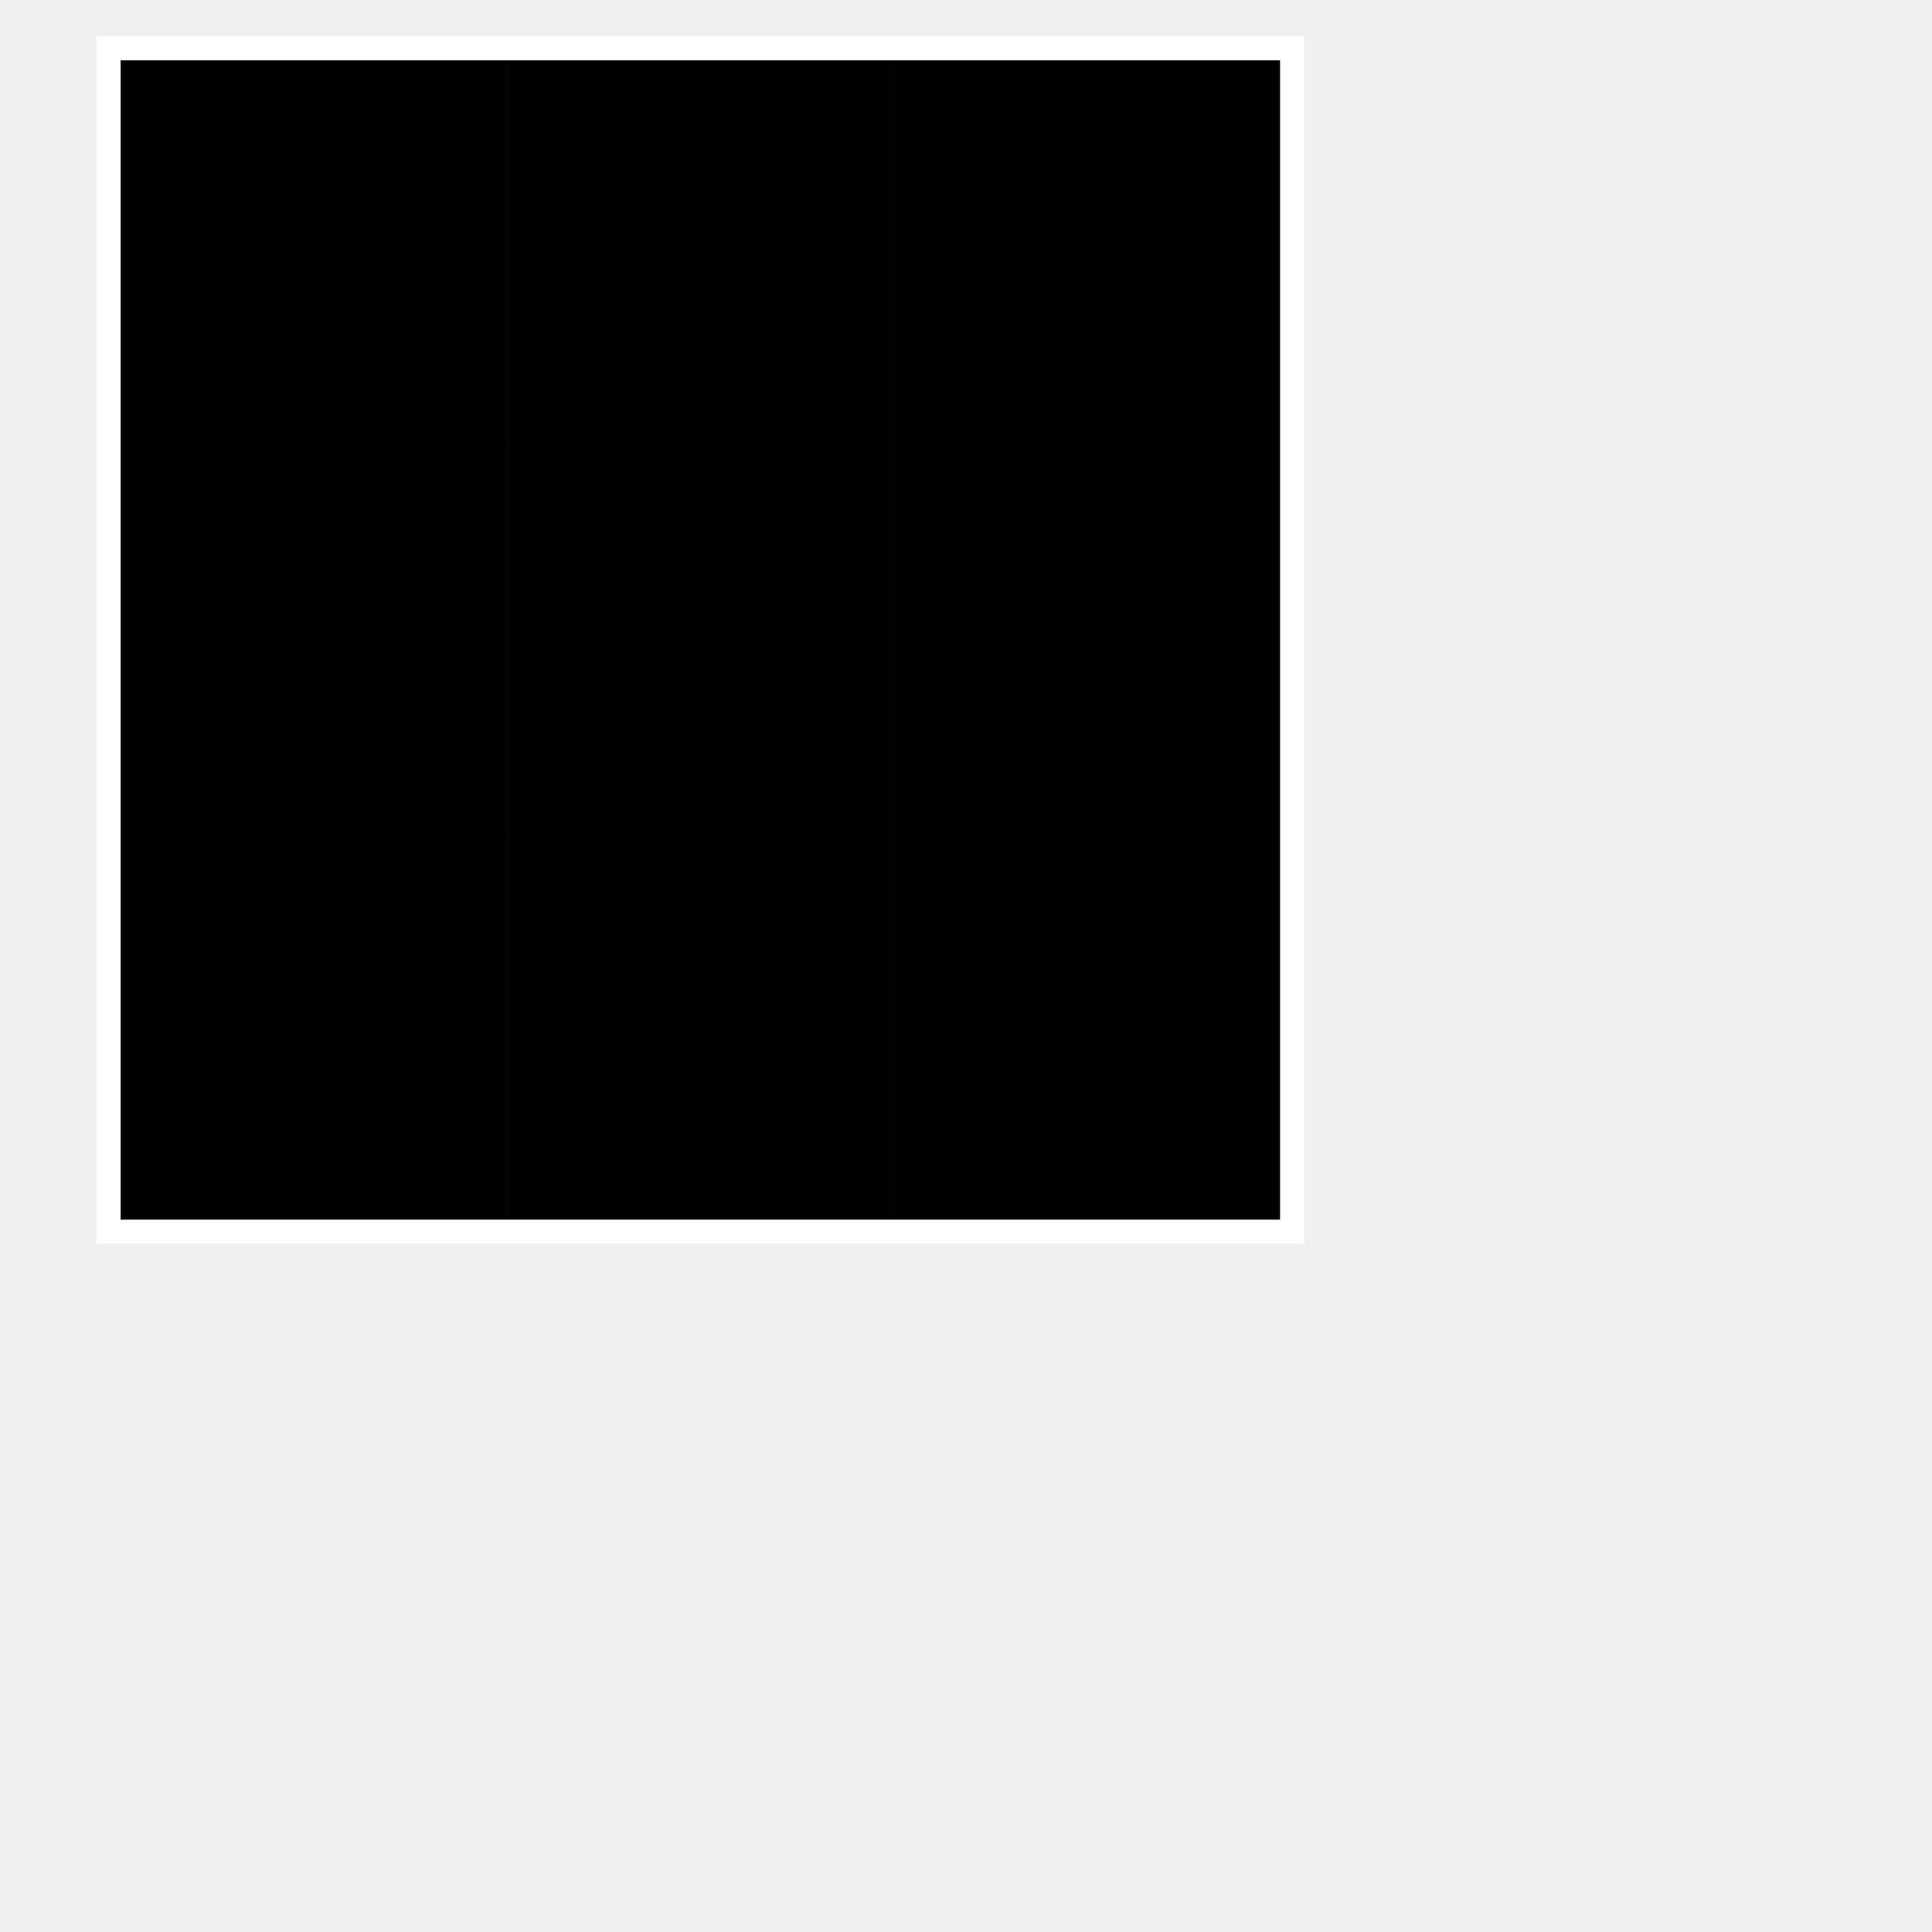
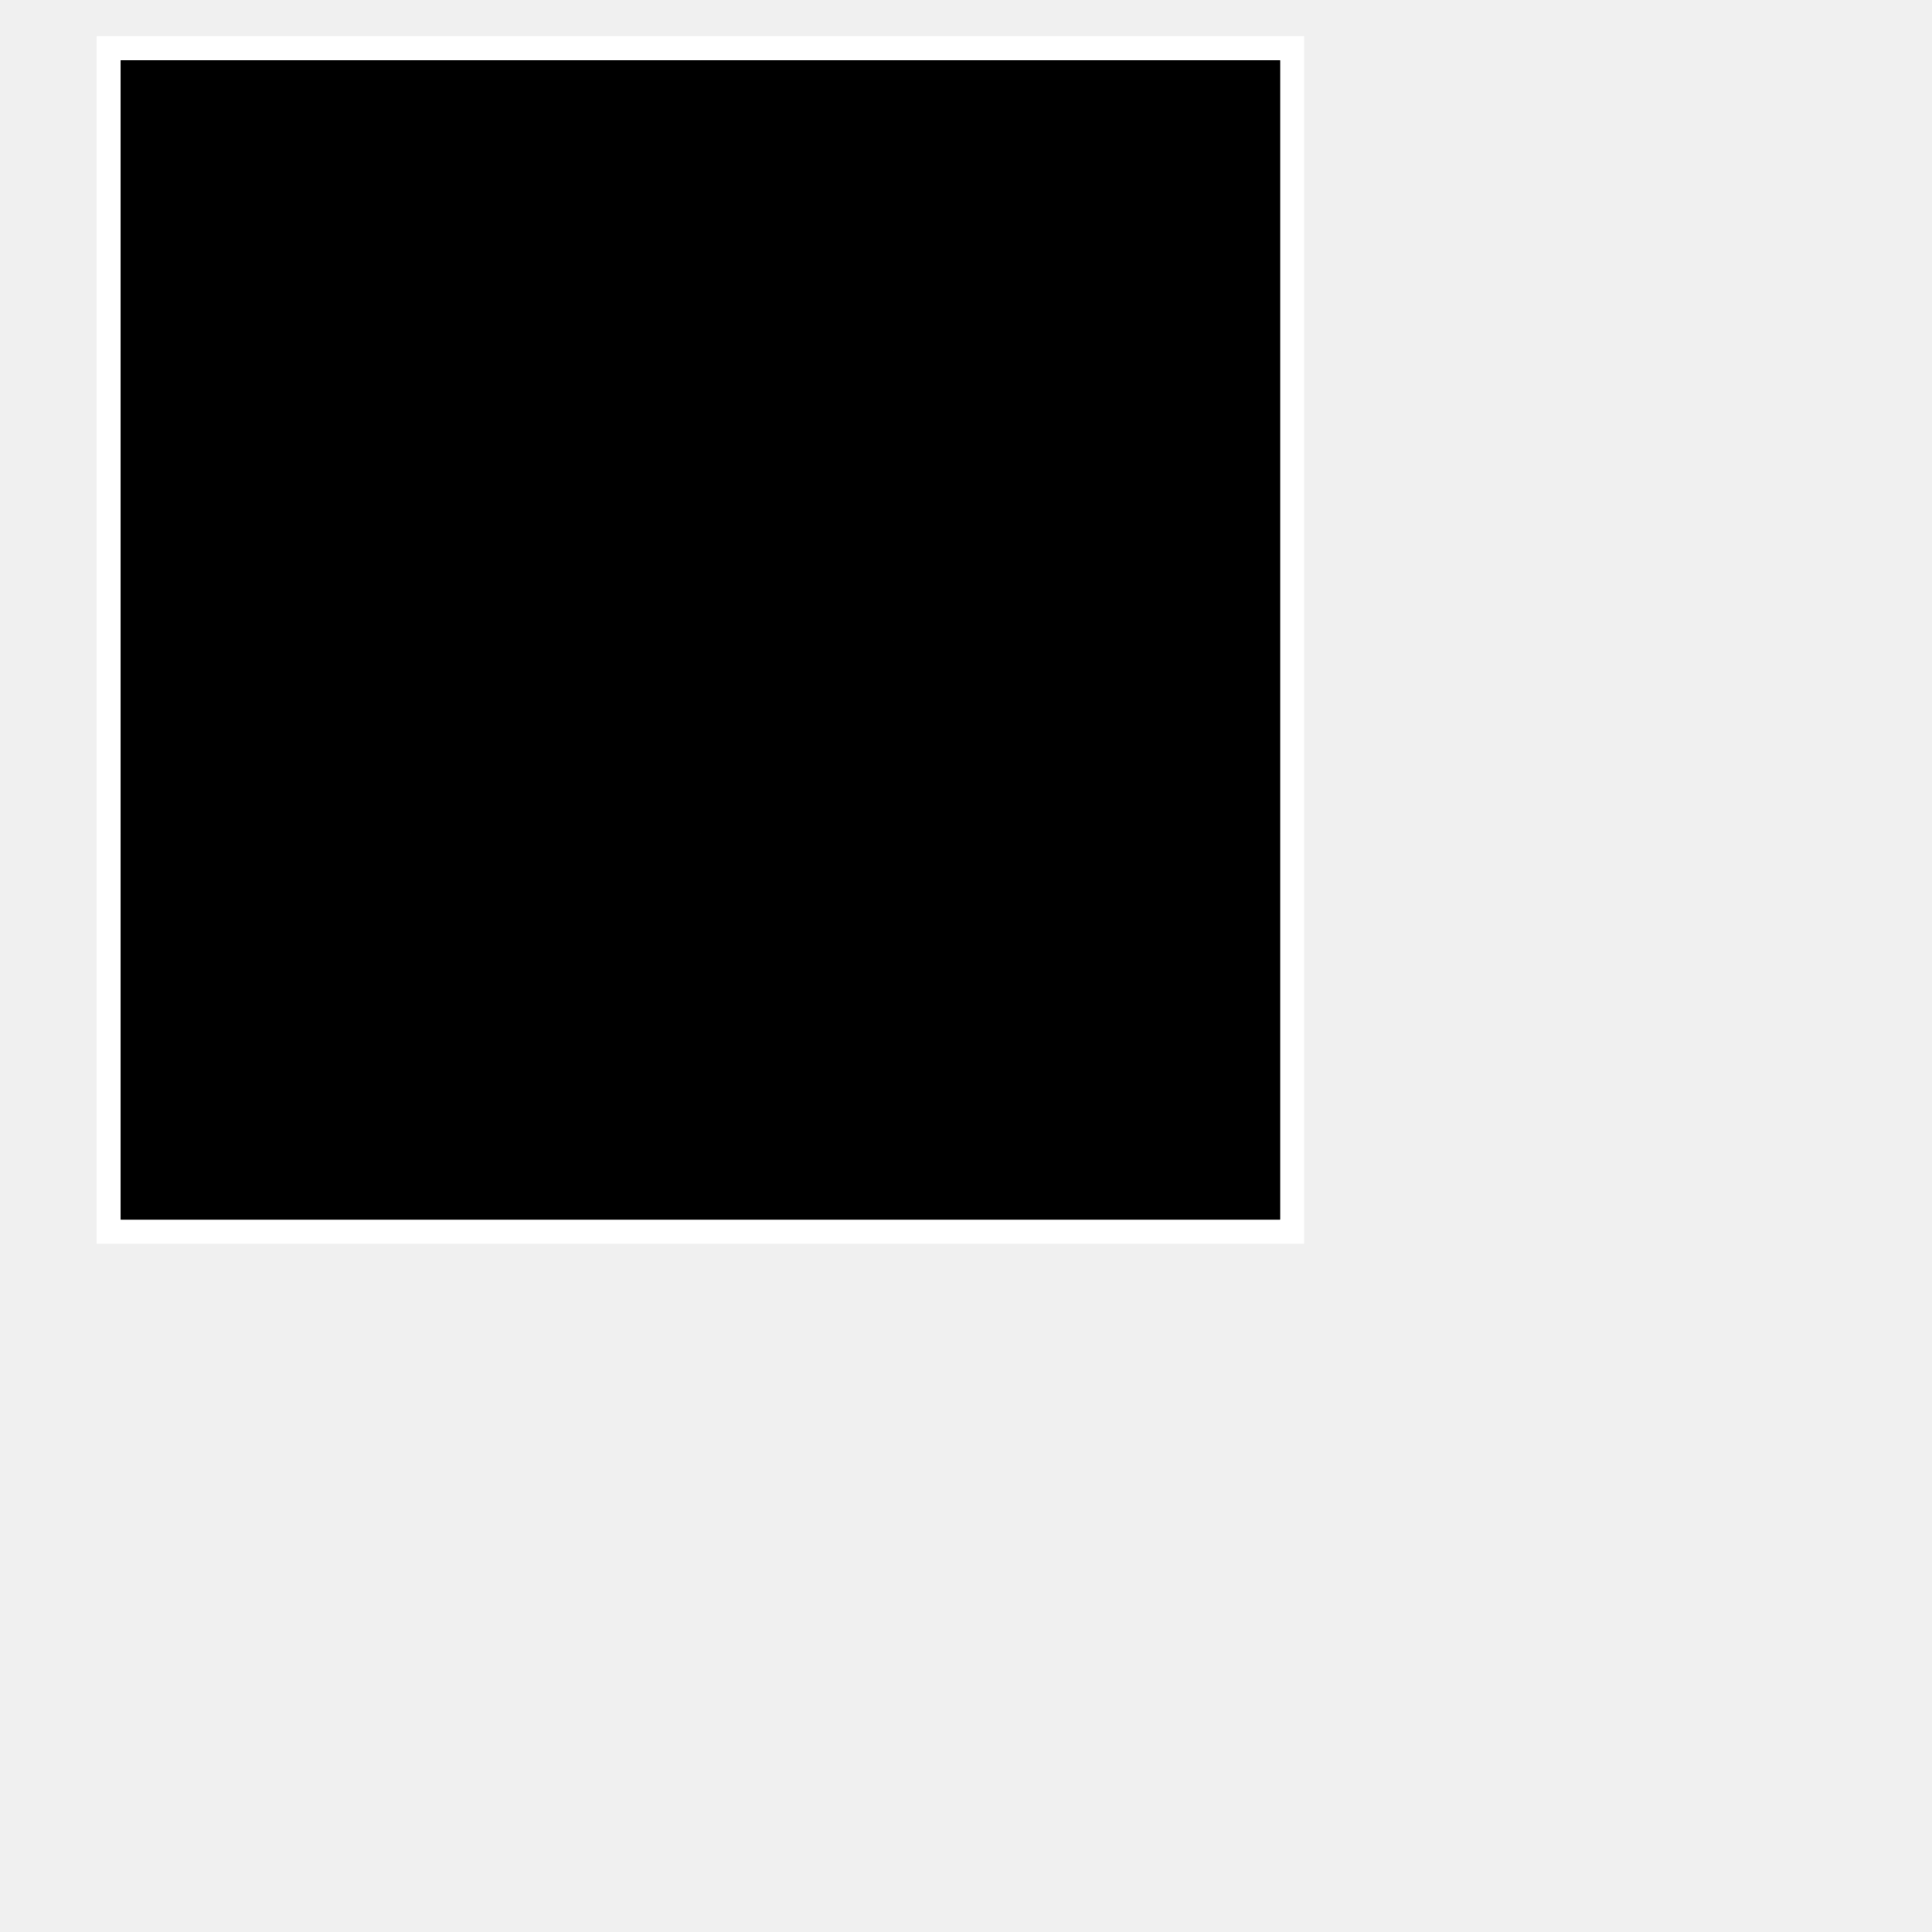
<svg xmlns="http://www.w3.org/2000/svg" xmlns:xlink="http://www.w3.org/1999/xlink" version="1.1" width="100%" height="100%" viewBox="0 0 160 160" id="square01">
  <defs>
    <style>
    svg#square01 #background { opacity:0.1; }
    svg#square01 text        { cursor:move; font-size:28px;text-anchor:middle;fill:white; }
    svg#square01 .result     { opacity:0; }
    svg#square01 .good .result   { opacity:0.3; fill:#0F0; }
    svg#square01 .wrong .result   { opacity:0.3; fill:#F00; }
    svg#square01 .shadow                  { opacity:0.4; display:none; }
    svg#square01 .drag .shadow            { display:inline; }
 </style>
  </defs>
  <rect y="5" x="10" height="96" width="96" id="rect4141" style="fill:none;stroke:#ffffff;stroke-width:4;stroke-linecap:butt;marker:none;;filter-blend-mode:normal;filter-gaussianBlur-deviation:0" rx="0" ry="0" />
  <g style="opacity:0.9" id="g4160">
    <rect y="5" x="10" height="96" width="96" id="rect3341" style="fill:#1a1a1a;stroke-width:1;stroke-linecap:butt;marker:none;" rx="0" ry="0" />
    <image id="background" xlink:href="" width="96" height="96" x="10" y="5" />
  </g>
  <g id="pieces">
    <g id="p900" transform="translate(26,21)">
      <g class="scale">
        <rect x="-14" y="-14" width="32" height="32" class="shadow" />
        <g class="rot" transform="rotate(0)">
          <rect x="-16" y="-16" width="32" height="32" />
          <image id="ip900" xlink:href="" width="32" height="32" x="-16" y="-16" />
        </g>
        <text id="tp900" y="10" />
        <rect x="-16" y="-16" width="32" height="32" class="result" />
      </g>
    </g>
    <g id="p910" transform="translate(58,21)">
      <g class="scale">
        <rect x="-14" y="-14" width="32" height="32" class="shadow" />
        <g class="rot" transform="rotate(0)">
          <rect x="-16" y="-16" width="32" height="32" />
          <image id="ip910" xlink:href="" width="32" height="32" x="-16" y="-16" />
        </g>
        <text id="tp910" y="10" />
        <rect x="-16" y="-16" width="32" height="32" class="result" />
      </g>
    </g>
    <g id="p920" transform="translate(90,21)">
      <g class="scale">
        <rect x="-14" y="-14" width="32" height="32" class="shadow" />
        <g class="rot" transform="rotate(0)">
          <rect x="-16" y="-16" width="32" height="32" />
          <image id="ip920" xlink:href="" width="32" height="32" x="-16" y="-16" />
        </g>
        <text id="tp920" y="10" />
        <rect x="-16" y="-16" width="32" height="32" class="result" />
      </g>
    </g>
    <g id="p901" transform="translate(26,53)">
      <g class="scale">
        <rect x="-14" y="-14" width="32" height="32" class="shadow" />
        <g class="rot" transform="rotate(0)">
          <rect x="-16" y="-16" width="32" height="32" />
          <image id="ip901" xlink:href="" width="32" height="32" x="-16" y="-16" />
        </g>
        <text id="tp901" y="10" />
        <rect x="-16" y="-16" width="32" height="32" class="result" />
      </g>
    </g>
    <g id="p911" transform="translate(58,53)">
      <g class="scale">
        <rect x="-14" y="-14" width="32" height="32" class="shadow" />
        <g class="rot" transform="rotate(0)">
          <rect x="-16" y="-16" width="32" height="32" />
          <image id="ip911" xlink:href="" width="32" height="32" x="-16" y="-16" />
        </g>
        <text id="tp911" y="10" />
        <rect x="-16" y="-16" width="32" height="32" class="result" />
      </g>
    </g>
    <g id="p921" transform="translate(90,53)">
      <g class="scale">
        <rect x="-14" y="-14" width="32" height="32" class="shadow" />
        <g class="rot" transform="rotate(0)">
          <rect x="-16" y="-16" width="32" height="32" />
          <image id="ip921" xlink:href="" width="32" height="32" x="-16" y="-16" />
        </g>
        <text id="tp921" y="10" />
        <rect x="-16" y="-16" width="32" height="32" class="result" />
      </g>
    </g>
    <g id="p902" transform="translate(26,85)">
      <g class="scale">
        <rect x="-14" y="-14" width="32" height="32" class="shadow" />
        <g class="rot" transform="rotate(0)">
          <rect x="-16" y="-16" width="32" height="32" />
          <image id="ip902" xlink:href="" width="32" height="32" x="-16" y="-16" />
        </g>
        <text id="tp902" y="10" />
        <rect x="-16" y="-16" width="32" height="32" class="result" />
      </g>
    </g>
    <g id="p912" transform="translate(58,85)">
      <g class="scale">
        <rect x="-14" y="-14" width="32" height="32" class="shadow" />
        <g class="rot" transform="rotate(0)">
          <rect x="-16" y="-16" width="32" height="32" />
          <image id="ip912" xlink:href="" width="32" height="32" x="-16" y="-16" />
        </g>
        <text id="tp912" y="10" />
        <rect x="-16" y="-16" width="32" height="32" class="result" />
      </g>
    </g>
    <g id="p922" transform="translate(90,85)">
      <g class="scale">
        <rect x="-14" y="-14" width="32" height="32" class="shadow" />
        <g class="rot" transform="rotate(0)">
          <rect x="-16" y="-16" width="32" height="32" />
          <image id="ip922" xlink:href="" width="32" height="32" x="-16" y="-16" />
        </g>
        <text id="tp922" y="10" />
        <rect x="-16" y="-16" width="32" height="32" class="result" />
      </g>
    </g>
+     <g id="p1600" transform="translate(22,17)">
+       <g class="scale">
+         <rect x="-10" y="-10" width="24" height="24" class="shadow" />
+         <g class="rot" transform="rotate(0)">
+           <rect x="-12" y="-12" width="24" height="24" />
+           <image id="ip900" xlink:href="" width="24" height="24" x="-12" y="-12" />
+         </g>
+         <text id="tp900" y="10" />
+         <rect x="-12" y="-12" width="24" height="24" class="result" />
+       </g>
+     </g>
+     <g id="p1610" transform="translate(46,17)">
+       <g class="scale">
+         <rect x="-10" y="-10" width="24" height="24" class="shadow" />
+         <g class="rot" transform="rotate(0)">
+           <rect x="-12" y="-12" width="24" height="24" />
+           <image id="ip910" xlink:href="" width="24" height="24" x="-12" y="-12" />
+         </g>
+         <text id="tp910" y="10" />
+         <rect x="-12" y="-12" width="24" height="24" class="result" />
+       </g>
+     </g>
+     <g id="p1620" transform="translate(70,17)">
+       <g class="scale">
+         <rect x="-10" y="-10" width="24" height="24" class="shadow" />
+         <g class="rot" transform="rotate(0)">
+           <rect x="-12" y="-12" width="24" height="24" />
+           <image id="ip920" xlink:href="" width="24" height="24" x="-12" y="-12" />
+         </g>
+         <text id="tp920" y="10" />
+         <rect x="-12" y="-12" width="24" height="24" class="result" />
+       </g>
+     </g>
+     <g id="p1630" transform="translate(94,17)">
+       <g class="scale">
+         <rect x="-10" y="-10" width="24" height="24" class="shadow" />
+         <g class="rot" transform="rotate(0)">
+           <rect x="-12" y="-12" width="24" height="24" />
+           <image id="ip930" xlink:href="" width="24" height="24" x="-12" y="-12" />
+         </g>
+         <text id="tp930" y="10" />
+         <rect x="-12" y="-12" width="24" height="24" class="result" />
+       </g>
+     </g>
+     <g id="p1601" transform="translate(22,41)">
+       <g class="scale">
+         <rect x="-10" y="-10" width="24" height="24" class="shadow" />
+         <g class="rot" transform="rotate(0)">
+           <rect x="-12" y="-12" width="24" height="24" />
+           <image id="ip901" xlink:href="" width="24" height="24" x="-12" y="-12" />
+         </g>
+         <text id="tp901" y="10" />
+         <rect x="-12" y="-12" width="24" height="24" class="result" />
+       </g>
+     </g>
+     <g id="p1611" transform="translate(46,41)">
+       <g class="scale">
+         <rect x="-10" y="-10" width="24" height="24" class="shadow" />
+         <g class="rot" transform="rotate(0)">
+           <rect x="-12" y="-12" width="24" height="24" />
+           <image id="ip911" xlink:href="" width="24" height="24" x="-12" y="-12" />
+         </g>
+         <text id="tp911" y="10" />
+         <rect x="-12" y="-12" width="24" height="24" class="result" />
+       </g>
+     </g>
+     <g id="p1621" transform="translate(70,41)">
+       <g class="scale">
+         <rect x="-10" y="-10" width="24" height="24" class="shadow" />
+         <g class="rot" transform="rotate(0)">
+           <rect x="-12" y="-12" width="24" height="24" />
+           <image id="ip921" xlink:href="" width="24" height="24" x="-12" y="-12" />
+         </g>
+         <text id="tp921" y="10" />
+         <rect x="-12" y="-12" width="24" height="24" class="result" />
+       </g>
+     </g>
+     <g id="p1631" transform="translate(94,41)">
+       <g class="scale">
+         <rect x="-10" y="-10" width="24" height="24" class="shadow" />
+         <g class="rot" transform="rotate(0)">
+           <rect x="-12" y="-12" width="24" height="24" />
+           <image id="ip931" xlink:href="" width="24" height="24" x="-12" y="-12" />
+         </g>
+         <text id="tp931" y="10" />
+         <rect x="-12" y="-12" width="24" height="24" class="result" />
+       </g>
+     </g>
+     <g id="p1602" transform="translate(22,65)">
+       <g class="scale">
+         <rect x="-10" y="-10" width="24" height="24" class="shadow" />
+         <g class="rot" transform="rotate(0)">
+           <rect x="-12" y="-12" width="24" height="24" />
+           <image id="ip902" xlink:href="" width="24" height="24" x="-12" y="-12" />
+         </g>
+         <text id="tp902" y="10" />
+         <rect x="-12" y="-12" width="24" height="24" class="result" />
+       </g>
+     </g>
+     <g id="p1612" transform="translate(46,65)">
+       <g class="scale">
+         <rect x="-10" y="-10" width="24" height="24" class="shadow" />
+         <g class="rot" transform="rotate(0)">
+           <rect x="-12" y="-12" width="24" height="24" />
+           <image id="ip912" xlink:href="" width="24" height="24" x="-12" y="-12" />
+         </g>
+         <text id="tp912" y="10" />
+         <rect x="-12" y="-12" width="24" height="24" class="result" />
+       </g>
+     </g>
+     <g id="p1622" transform="translate(70,65)">
+       <g class="scale">
+         <rect x="-10" y="-10" width="24" height="24" class="shadow" />
+         <g class="rot" transform="rotate(0)">
+           <rect x="-12" y="-12" width="24" height="24" />
+           <image id="ip922" xlink:href="" width="24" height="24" x="-12" y="-12" />
+         </g>
+         <text id="tp922" y="10" />
+         <rect x="-12" y="-12" width="24" height="24" class="result" />
+       </g>
+     </g>
+     <g id="p1632" transform="translate(94,65)">
+       <g class="scale">
+         <rect x="-10" y="-10" width="24" height="24" class="shadow" />
+         <g class="rot" transform="rotate(0)">
+           <rect x="-12" y="-12" width="24" height="24" />
+           <image id="ip932" xlink:href="" width="24" height="24" x="-12" y="-12" />
+         </g>
+         <text id="tp932" y="10" />
+         <rect x="-12" y="-12" width="24" height="24" class="result" />
+       </g>
+     </g>
+     <g id="p1603" transform="translate(22,89)">
+       <g class="scale">
+         <rect x="-10" y="-10" width="24" height="24" class="shadow" />
+         <g class="rot" transform="rotate(0)">
+           <rect x="-12" y="-12" width="24" height="24" />
+           <image id="ip903" xlink:href="" width="24" height="24" x="-12" y="-12" />
+         </g>
+         <text id="tp903" y="10" />
+         <rect x="-12" y="-12" width="24" height="24" class="result" />
+       </g>
+     </g>
+     <g id="p1613" transform="translate(46,89)">
+       <g class="scale">
+         <rect x="-10" y="-10" width="24" height="24" class="shadow" />
+         <g class="rot" transform="rotate(0)">
+           <rect x="-12" y="-12" width="24" height="24" />
+           <image id="ip913" xlink:href="" width="24" height="24" x="-12" y="-12" />
+         </g>
+         <text id="tp913" y="10" />
+         <rect x="-12" y="-12" width="24" height="24" class="result" />
+       </g>
+     </g>
+     <g id="p1623" transform="translate(70,89)">
+       <g class="scale">
+         <rect x="-10" y="-10" width="24" height="24" class="shadow" />
+         <g class="rot" transform="rotate(0)">
+           <rect x="-12" y="-12" width="24" height="24" />
+           <image id="ip923" xlink:href="" width="24" height="24" x="-12" y="-12" />
+         </g>
+         <text id="tp923" y="10" />
+         <rect x="-12" y="-12" width="24" height="24" class="result" />
+       </g>
+     </g>
+     <g id="p1633" transform="translate(94,89)">
+       <g class="scale">
+         <rect x="-10" y="-10" width="24" height="24" class="shadow" />
+         <g class="rot" transform="rotate(0)">
+           <rect x="-12" y="-12" width="24" height="24" />
+           <image id="ip933" xlink:href="" width="24" height="24" x="-12" y="-12" />
+         </g>
+         <text id="tp933" y="10" />
+         <rect x="-12" y="-12" width="24" height="24" class="result" />
+       </g>
+     </g>
  </g>
</svg>
